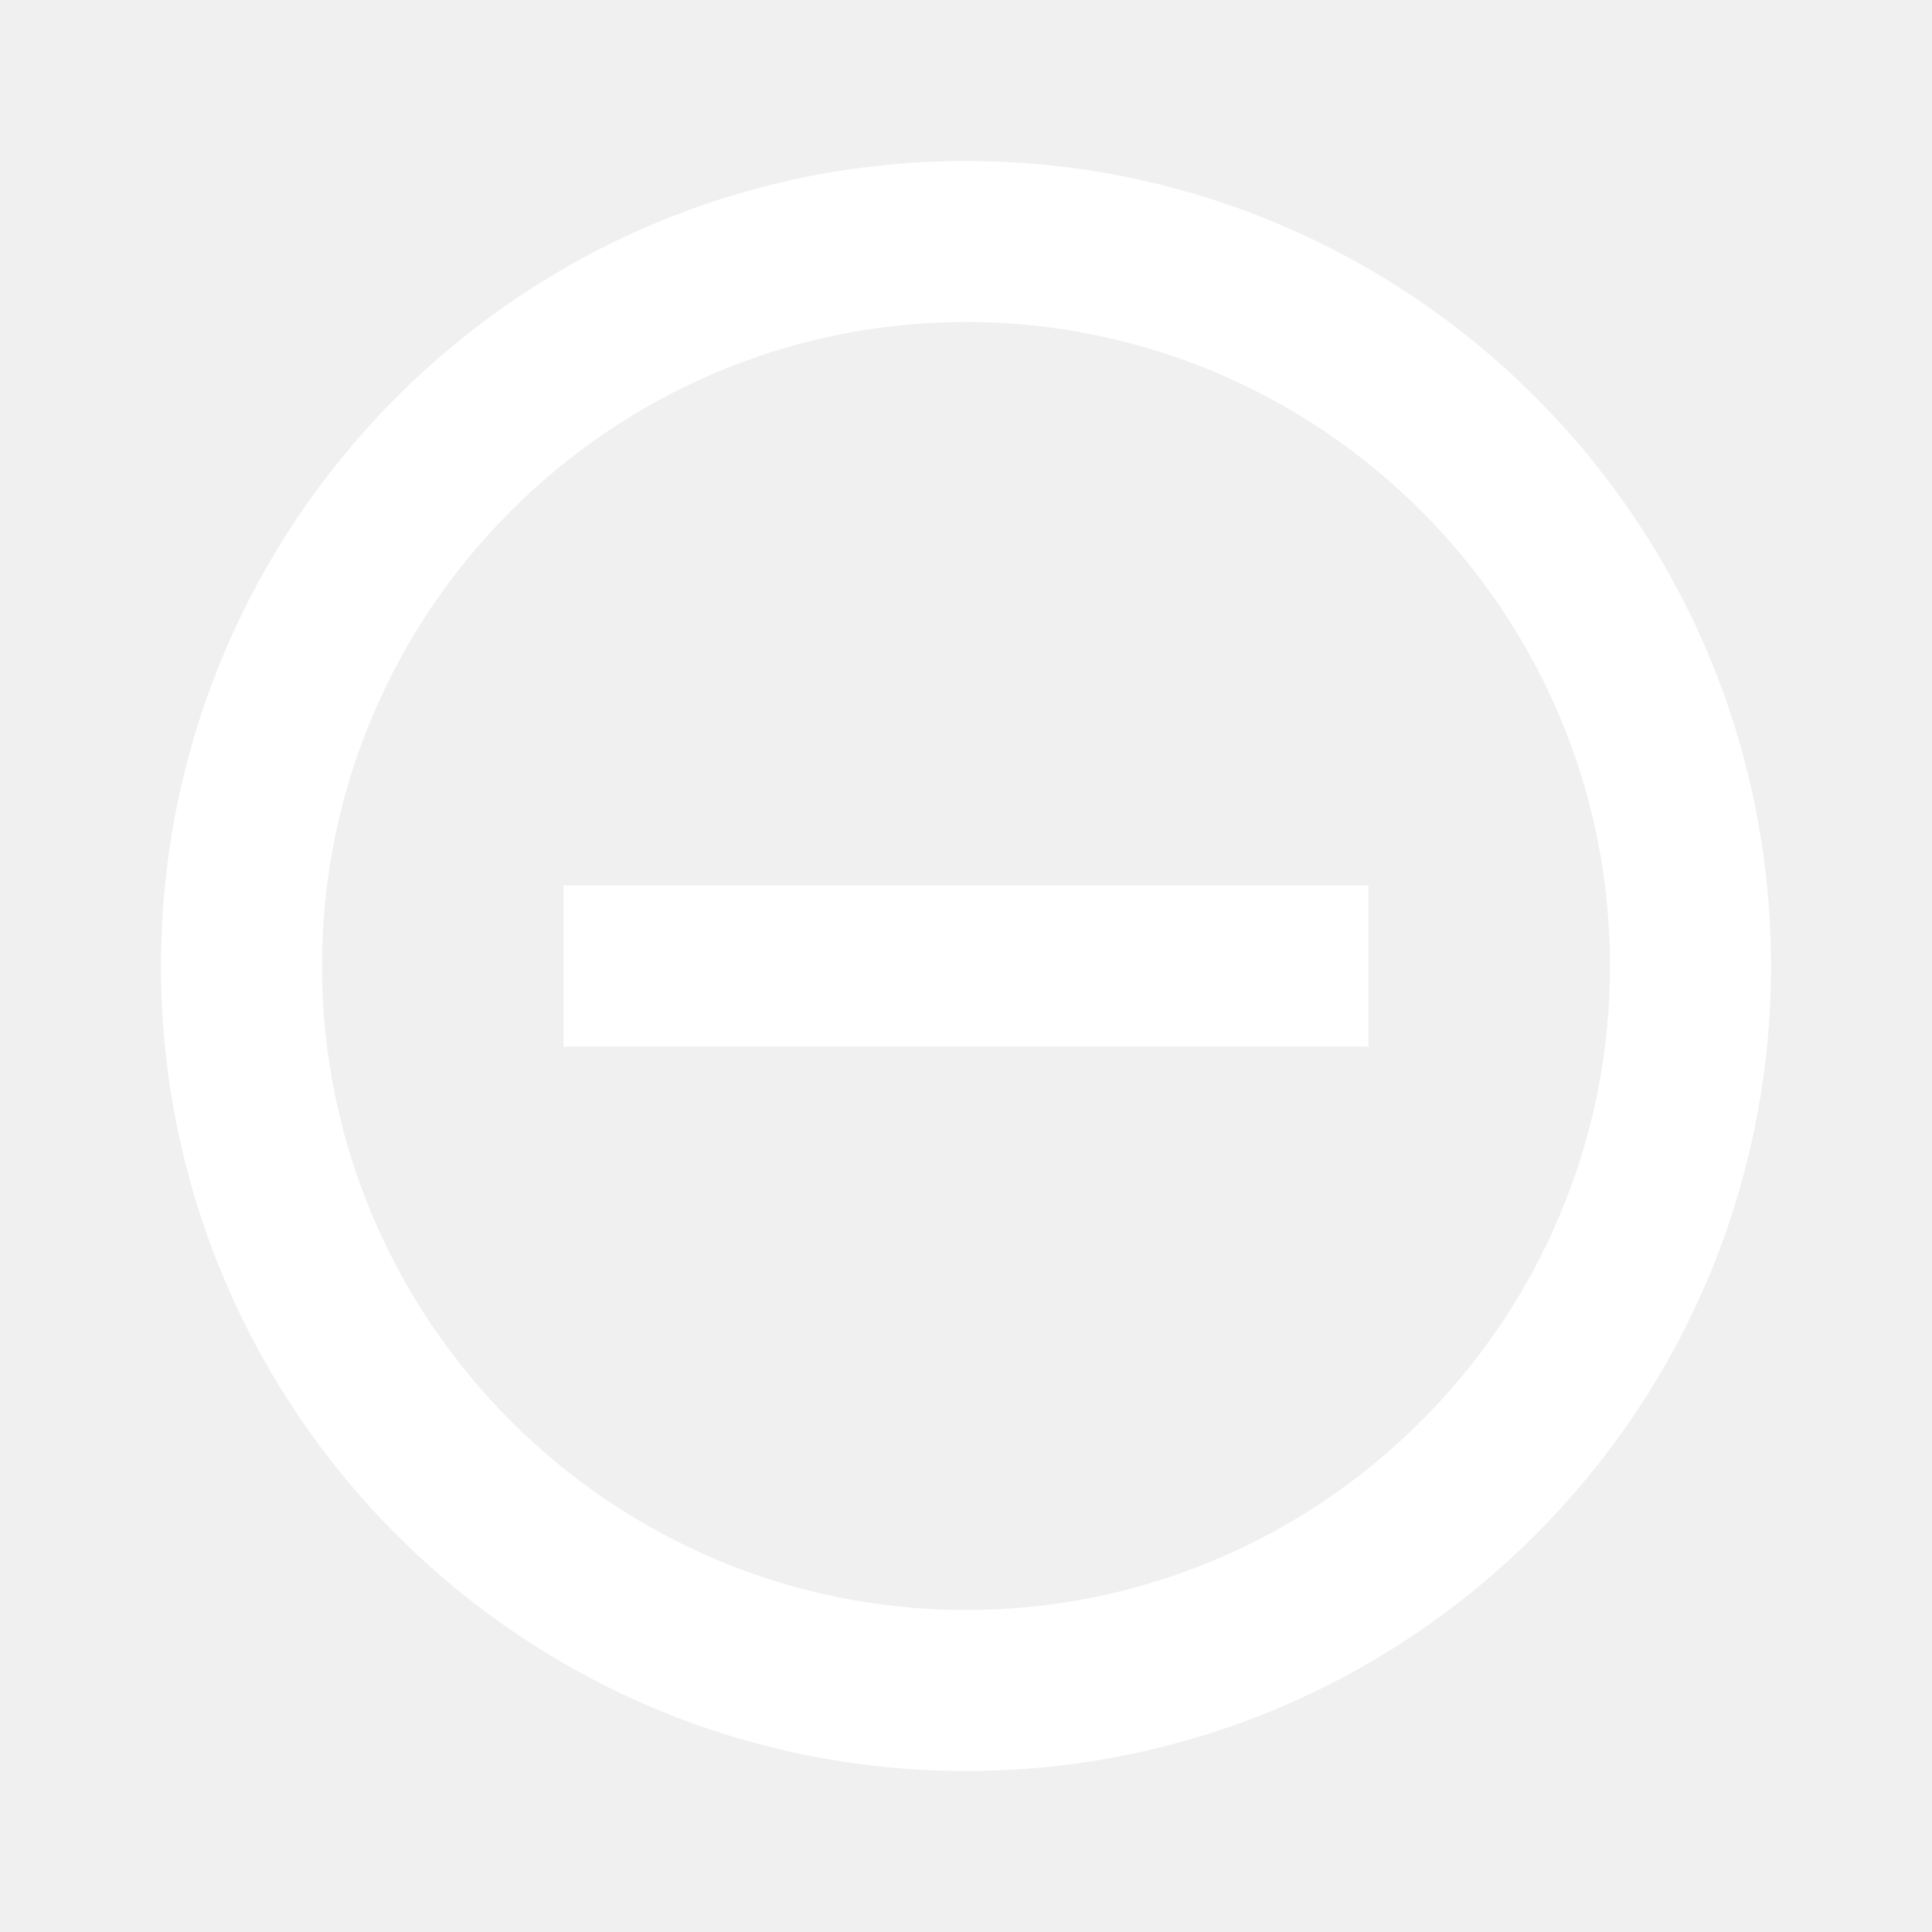
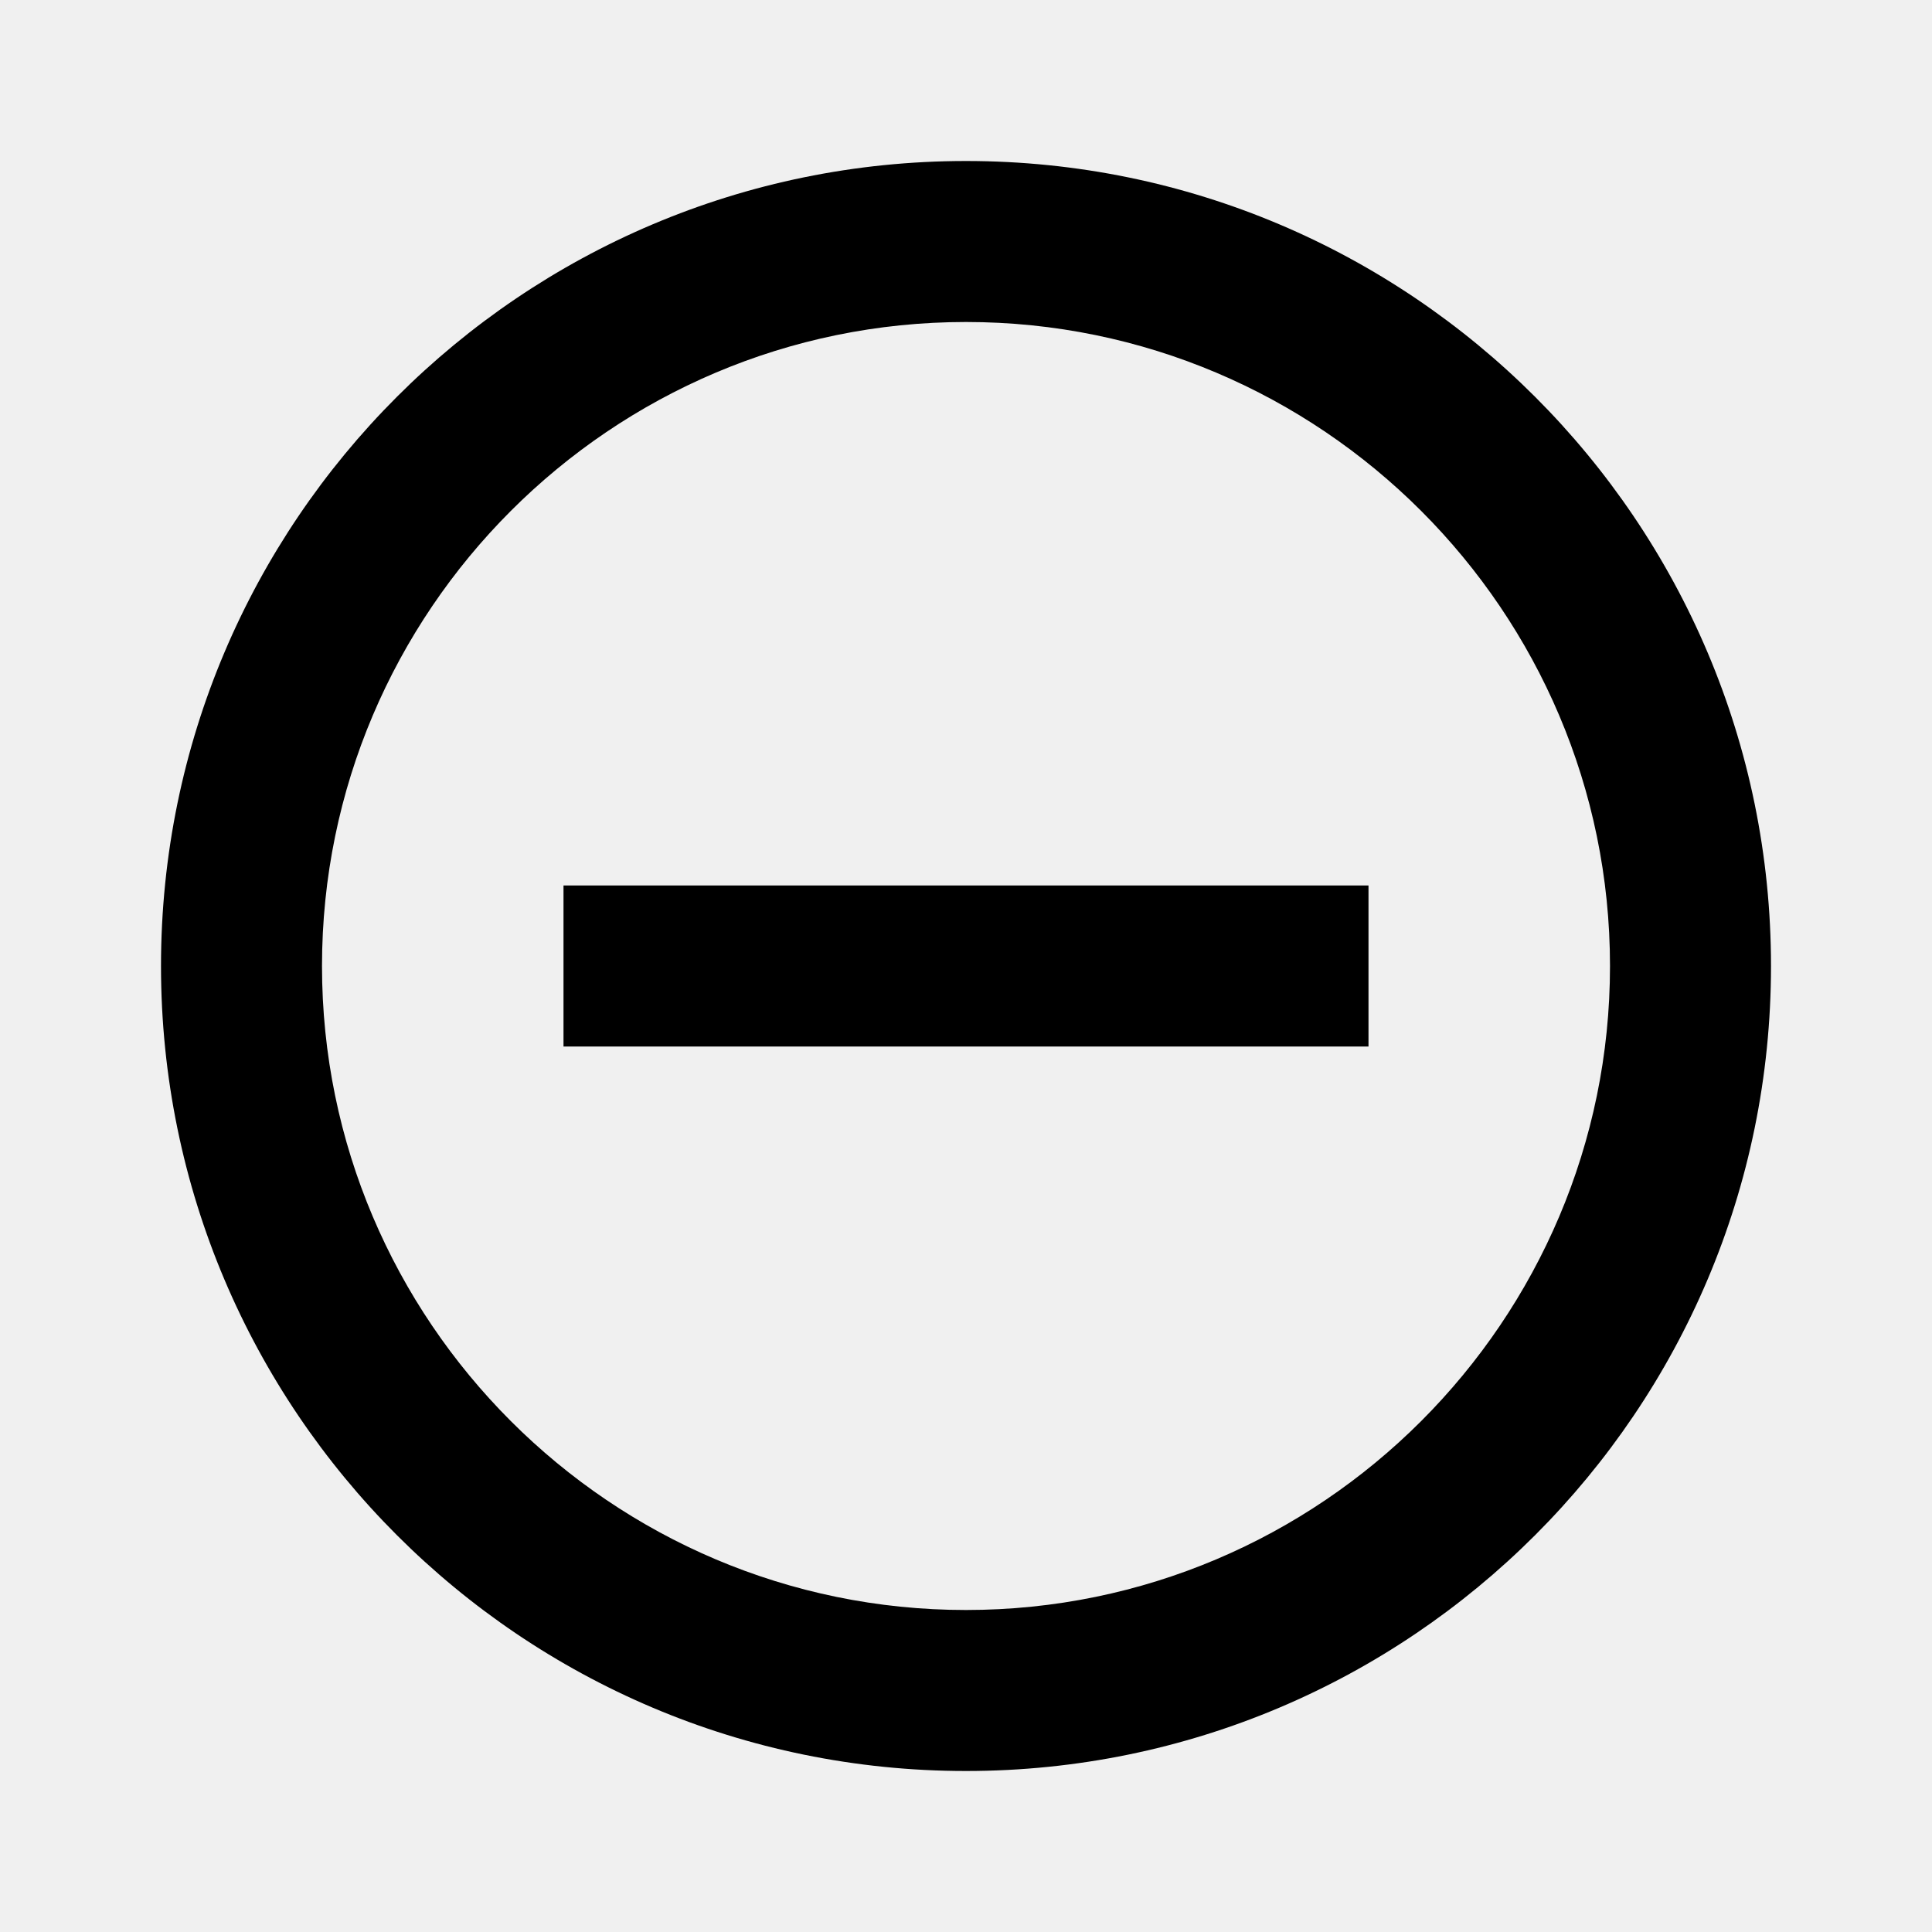
- <svg xmlns="http://www.w3.org/2000/svg" viewBox="0 0 24 24" fill="white" width="18px" height="18px">
+ <svg xmlns="http://www.w3.org/2000/svg" viewBox="0 0 24 24" fill="currentColor" width="18px" height="18px">
  <path d="M0 0h24v24H0z" fill="none" />
  <path d="M7 11v2h10v-2H7zm5-9C6.48 2 2 6.48 2 12s4.48 10 10 10 10-4.48 10-10S17.52 2 12 2zm0 18c-4.41 0-8-3.59-8-8s3.59-8 8-8 8 3.59 8 8-3.59 8-8 8z" />
</svg>
